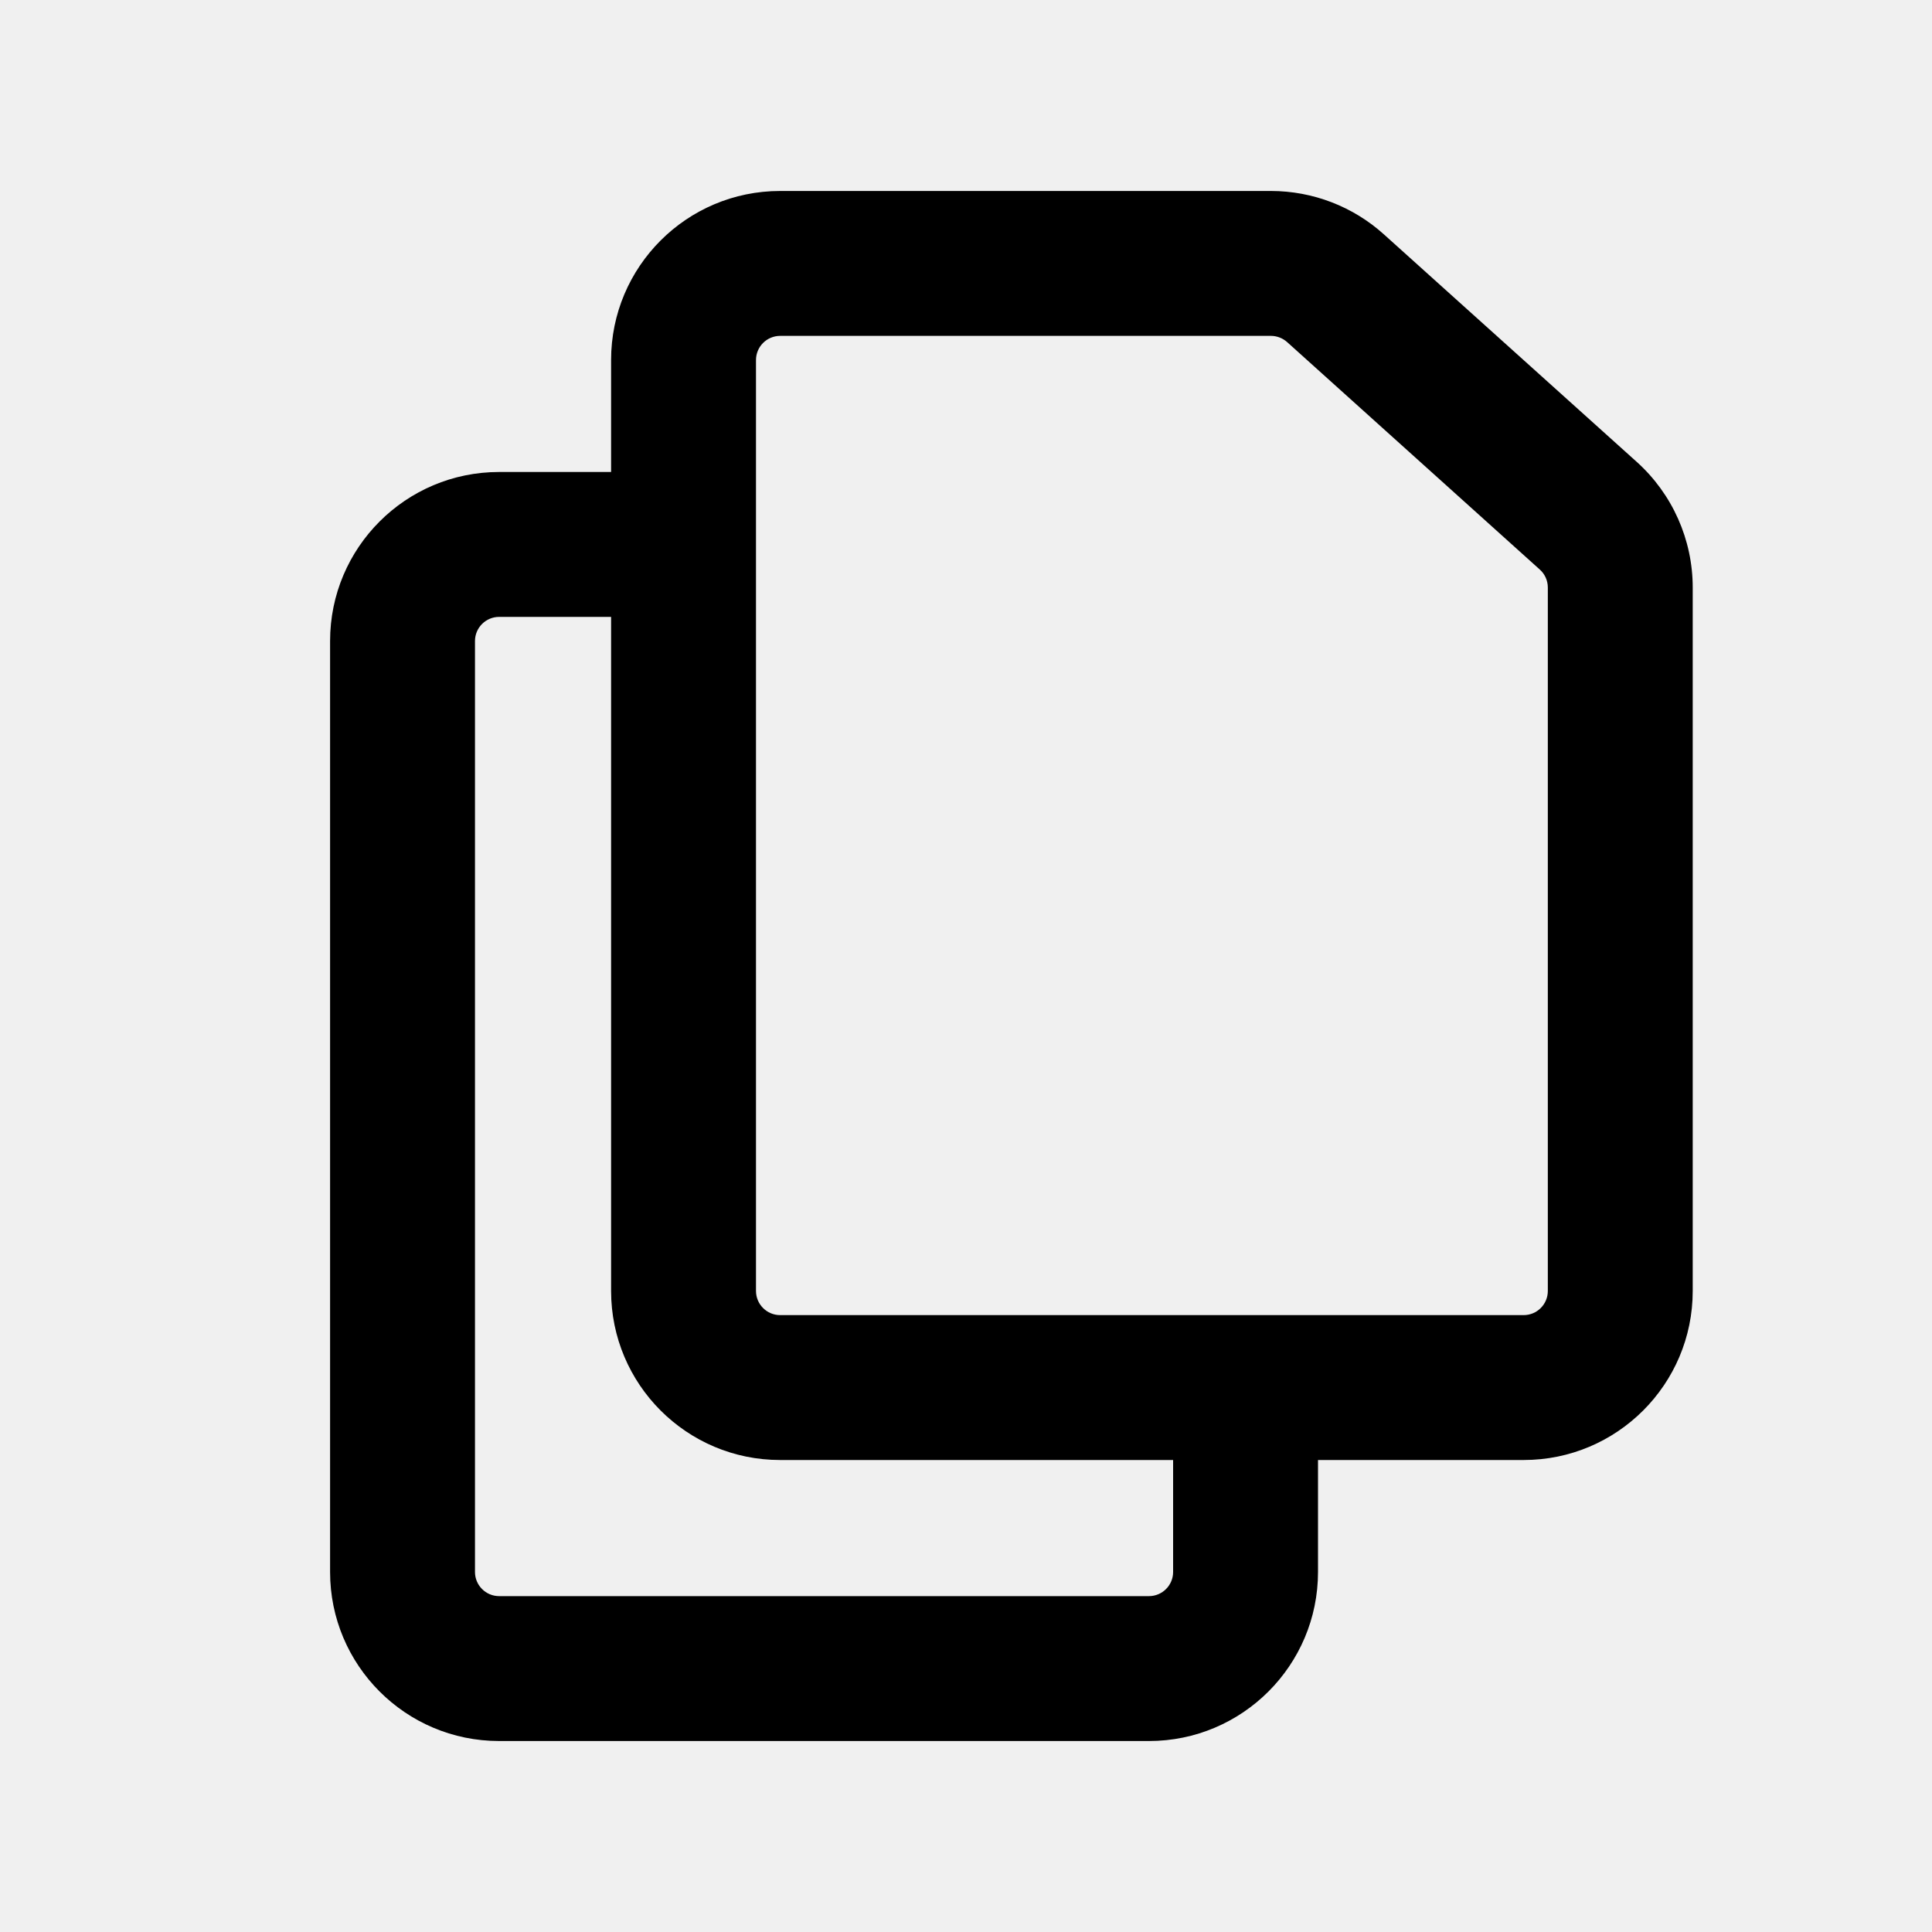
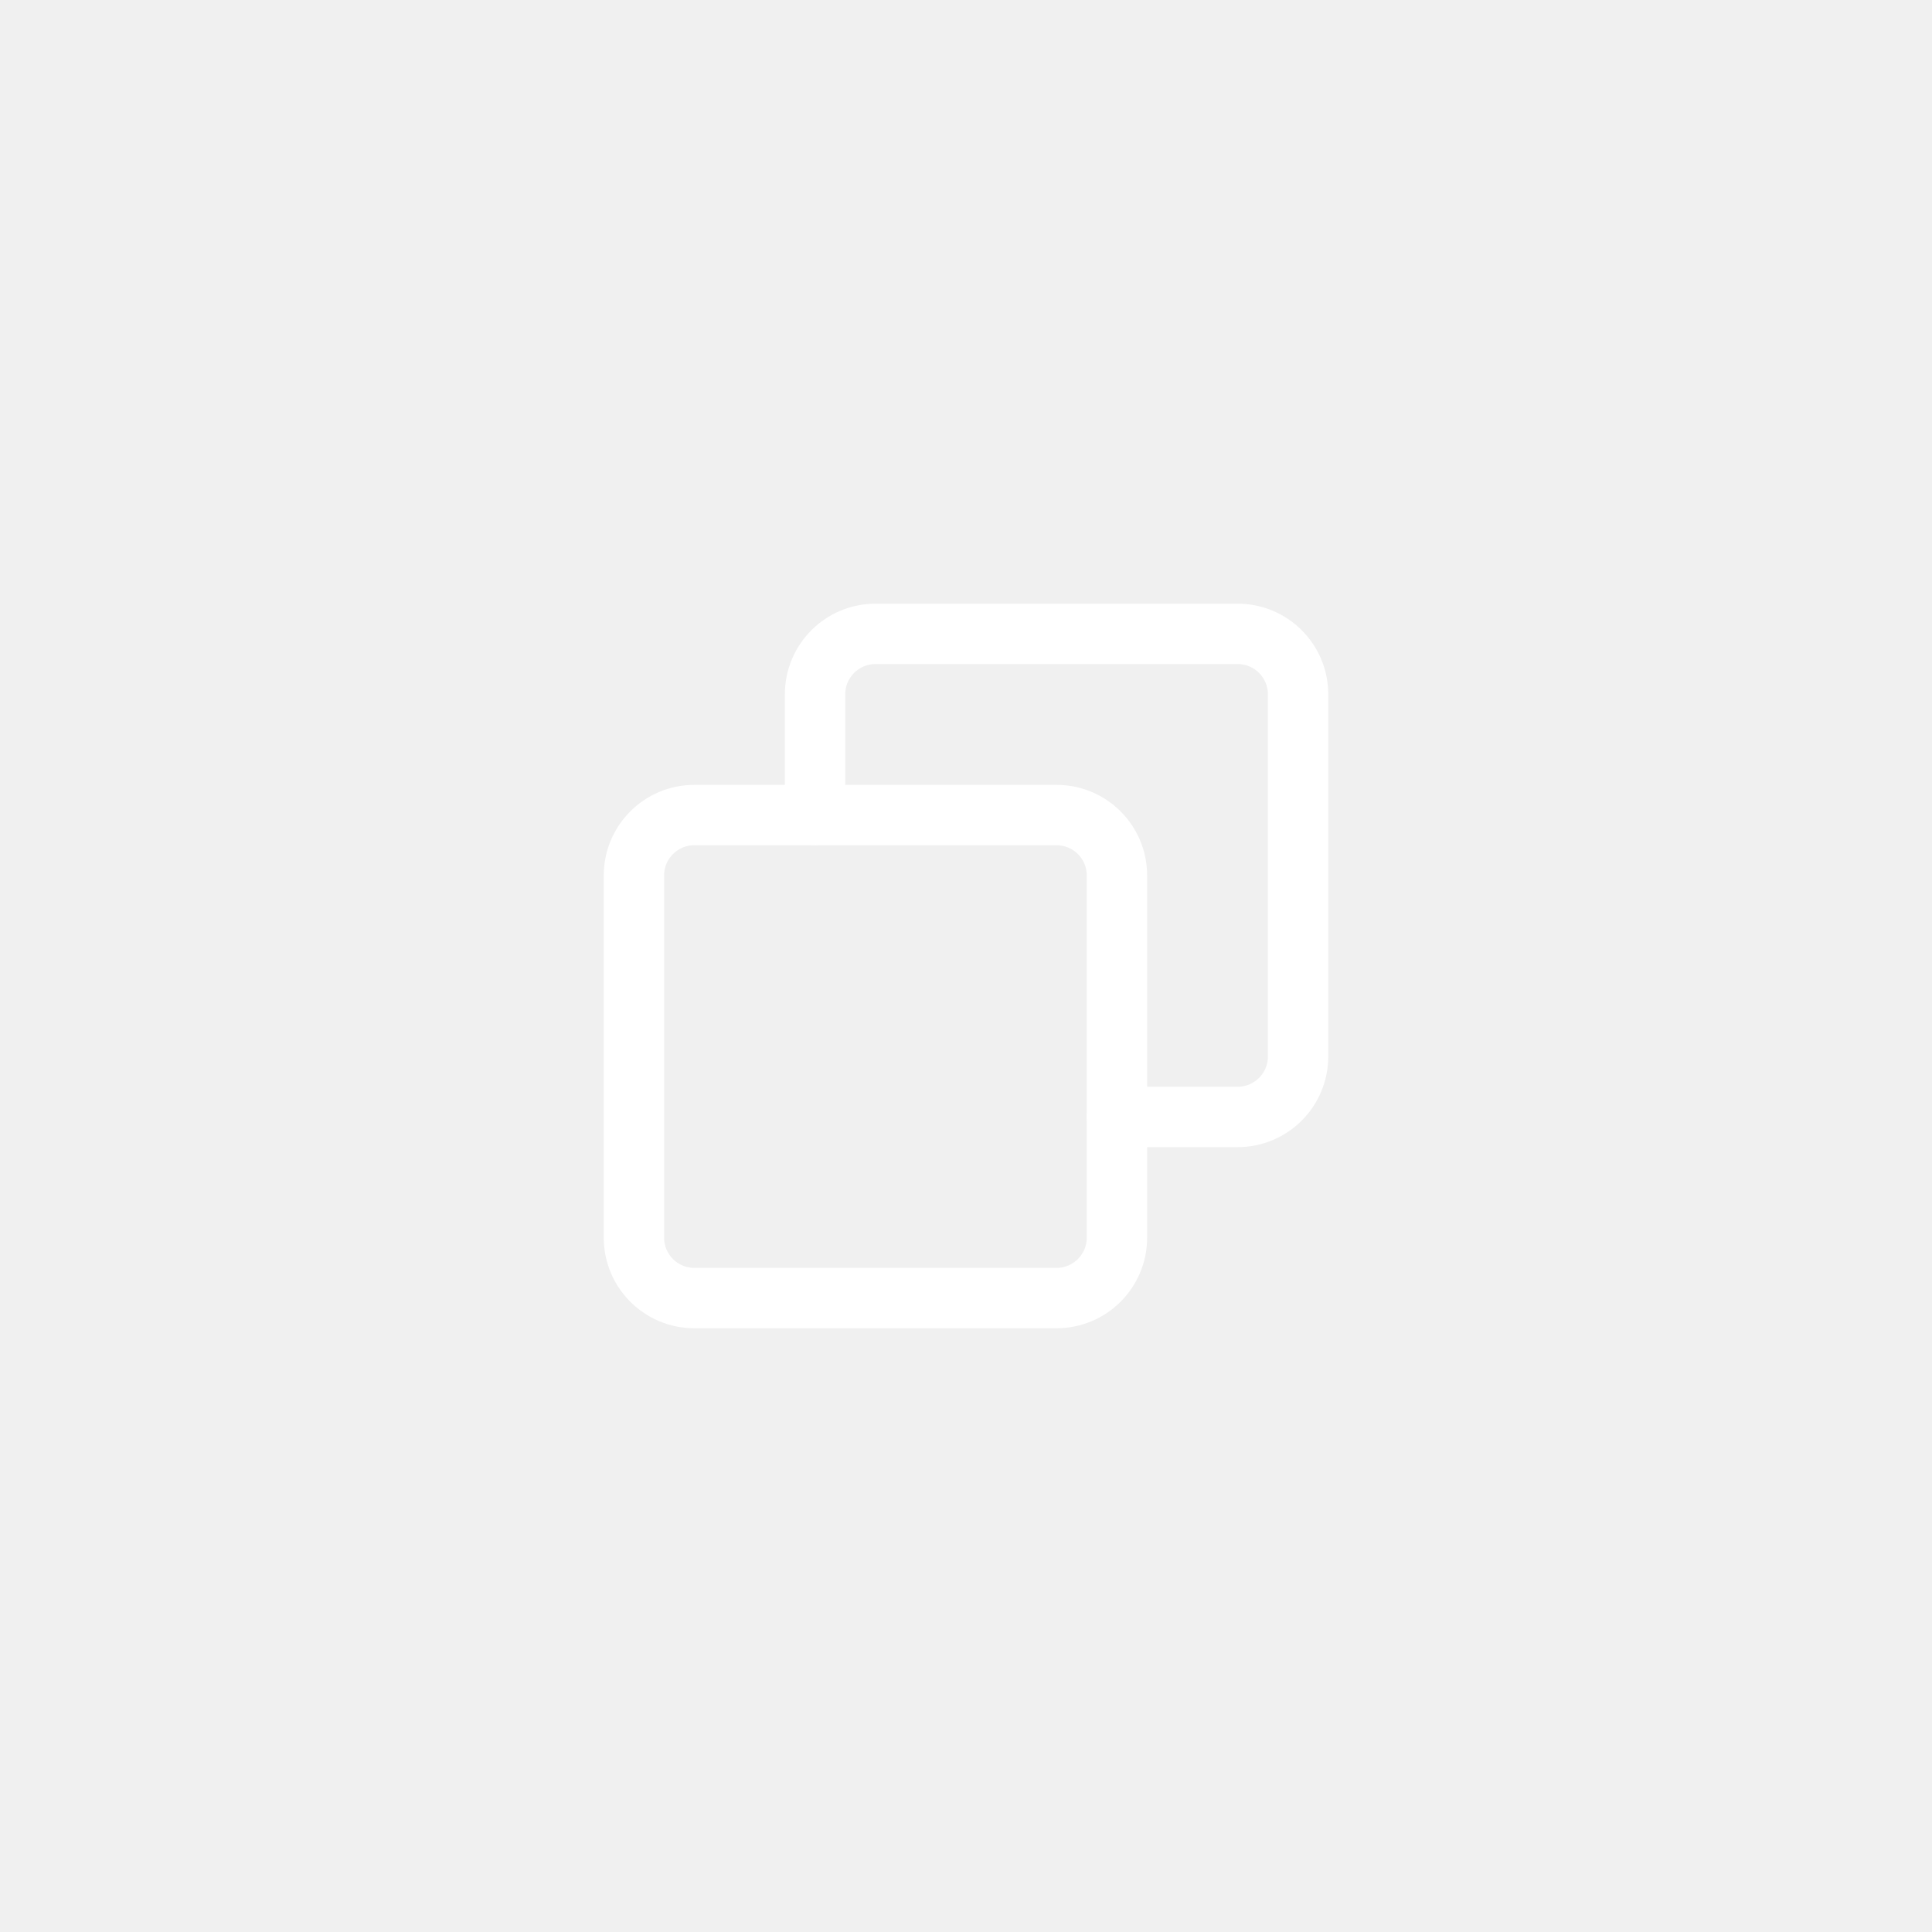
- <svg xmlns="http://www.w3.org/2000/svg" width="20" height="20" viewBox="0 0 20 20" fill="none">
-   <path fill-rule="evenodd" clip-rule="evenodd" d="M7.826 3.727C7.826 3.589 7.938 3.477 8.076 3.477H9.769H13.157C13.218 3.477 13.278 3.5 13.324 3.541L15.94 5.896C15.993 5.943 16.023 6.011 16.023 6.082V13.364C16.023 13.502 15.911 13.614 15.773 13.614H8.076C7.938 13.614 7.826 13.502 7.826 13.364V3.727ZM8.076 1.977C7.109 1.977 6.326 2.761 6.326 3.727V4.886H5.167C4.2 4.886 3.417 5.67 3.417 6.636V16.273C3.417 17.239 4.2 18.023 5.167 18.023H11.894C12.86 18.023 13.644 17.239 13.644 16.273V15.114H15.773C16.739 15.114 17.523 14.33 17.523 13.364V6.082C17.523 5.586 17.312 5.113 16.943 4.781L14.327 2.427C14.006 2.137 13.589 1.977 13.157 1.977H9.769H8.076ZM12.144 15.114H8.076C7.109 15.114 6.326 14.33 6.326 13.364V6.386H5.167C5.029 6.386 4.917 6.498 4.917 6.636V16.273C4.917 16.411 5.029 16.523 5.167 16.523H11.894C12.032 16.523 12.144 16.411 12.144 16.273V15.114Z" fill="currentColor" />
+ <svg xmlns="http://www.w3.org/2000/svg" width="32" height="32" viewBox="0 0 32 32" fill="none">
+   <path d="M18.5 18.5H20.5C21.052 18.5 21.5 18.052 21.5 17.5V11.499C21.5 10.947 21.052 10.499 20.5 10.499H14.5C13.948 10.499 13.5 10.947 13.5 11.499V13.499" stroke="white" stroke-linecap="round" stroke-linejoin="round" />
+   <path d="M17.5 13.5H11.5C10.948 13.5 10.5 13.947 10.5 14.5V20.5C10.5 21.052 10.948 21.5 11.5 21.5H17.5C18.052 21.5 18.5 21.052 18.5 20.5V14.5C18.5 13.947 18.052 13.5 17.5 13.5Z" stroke="white" stroke-linecap="round" stroke-linejoin="round" />
</svg>
